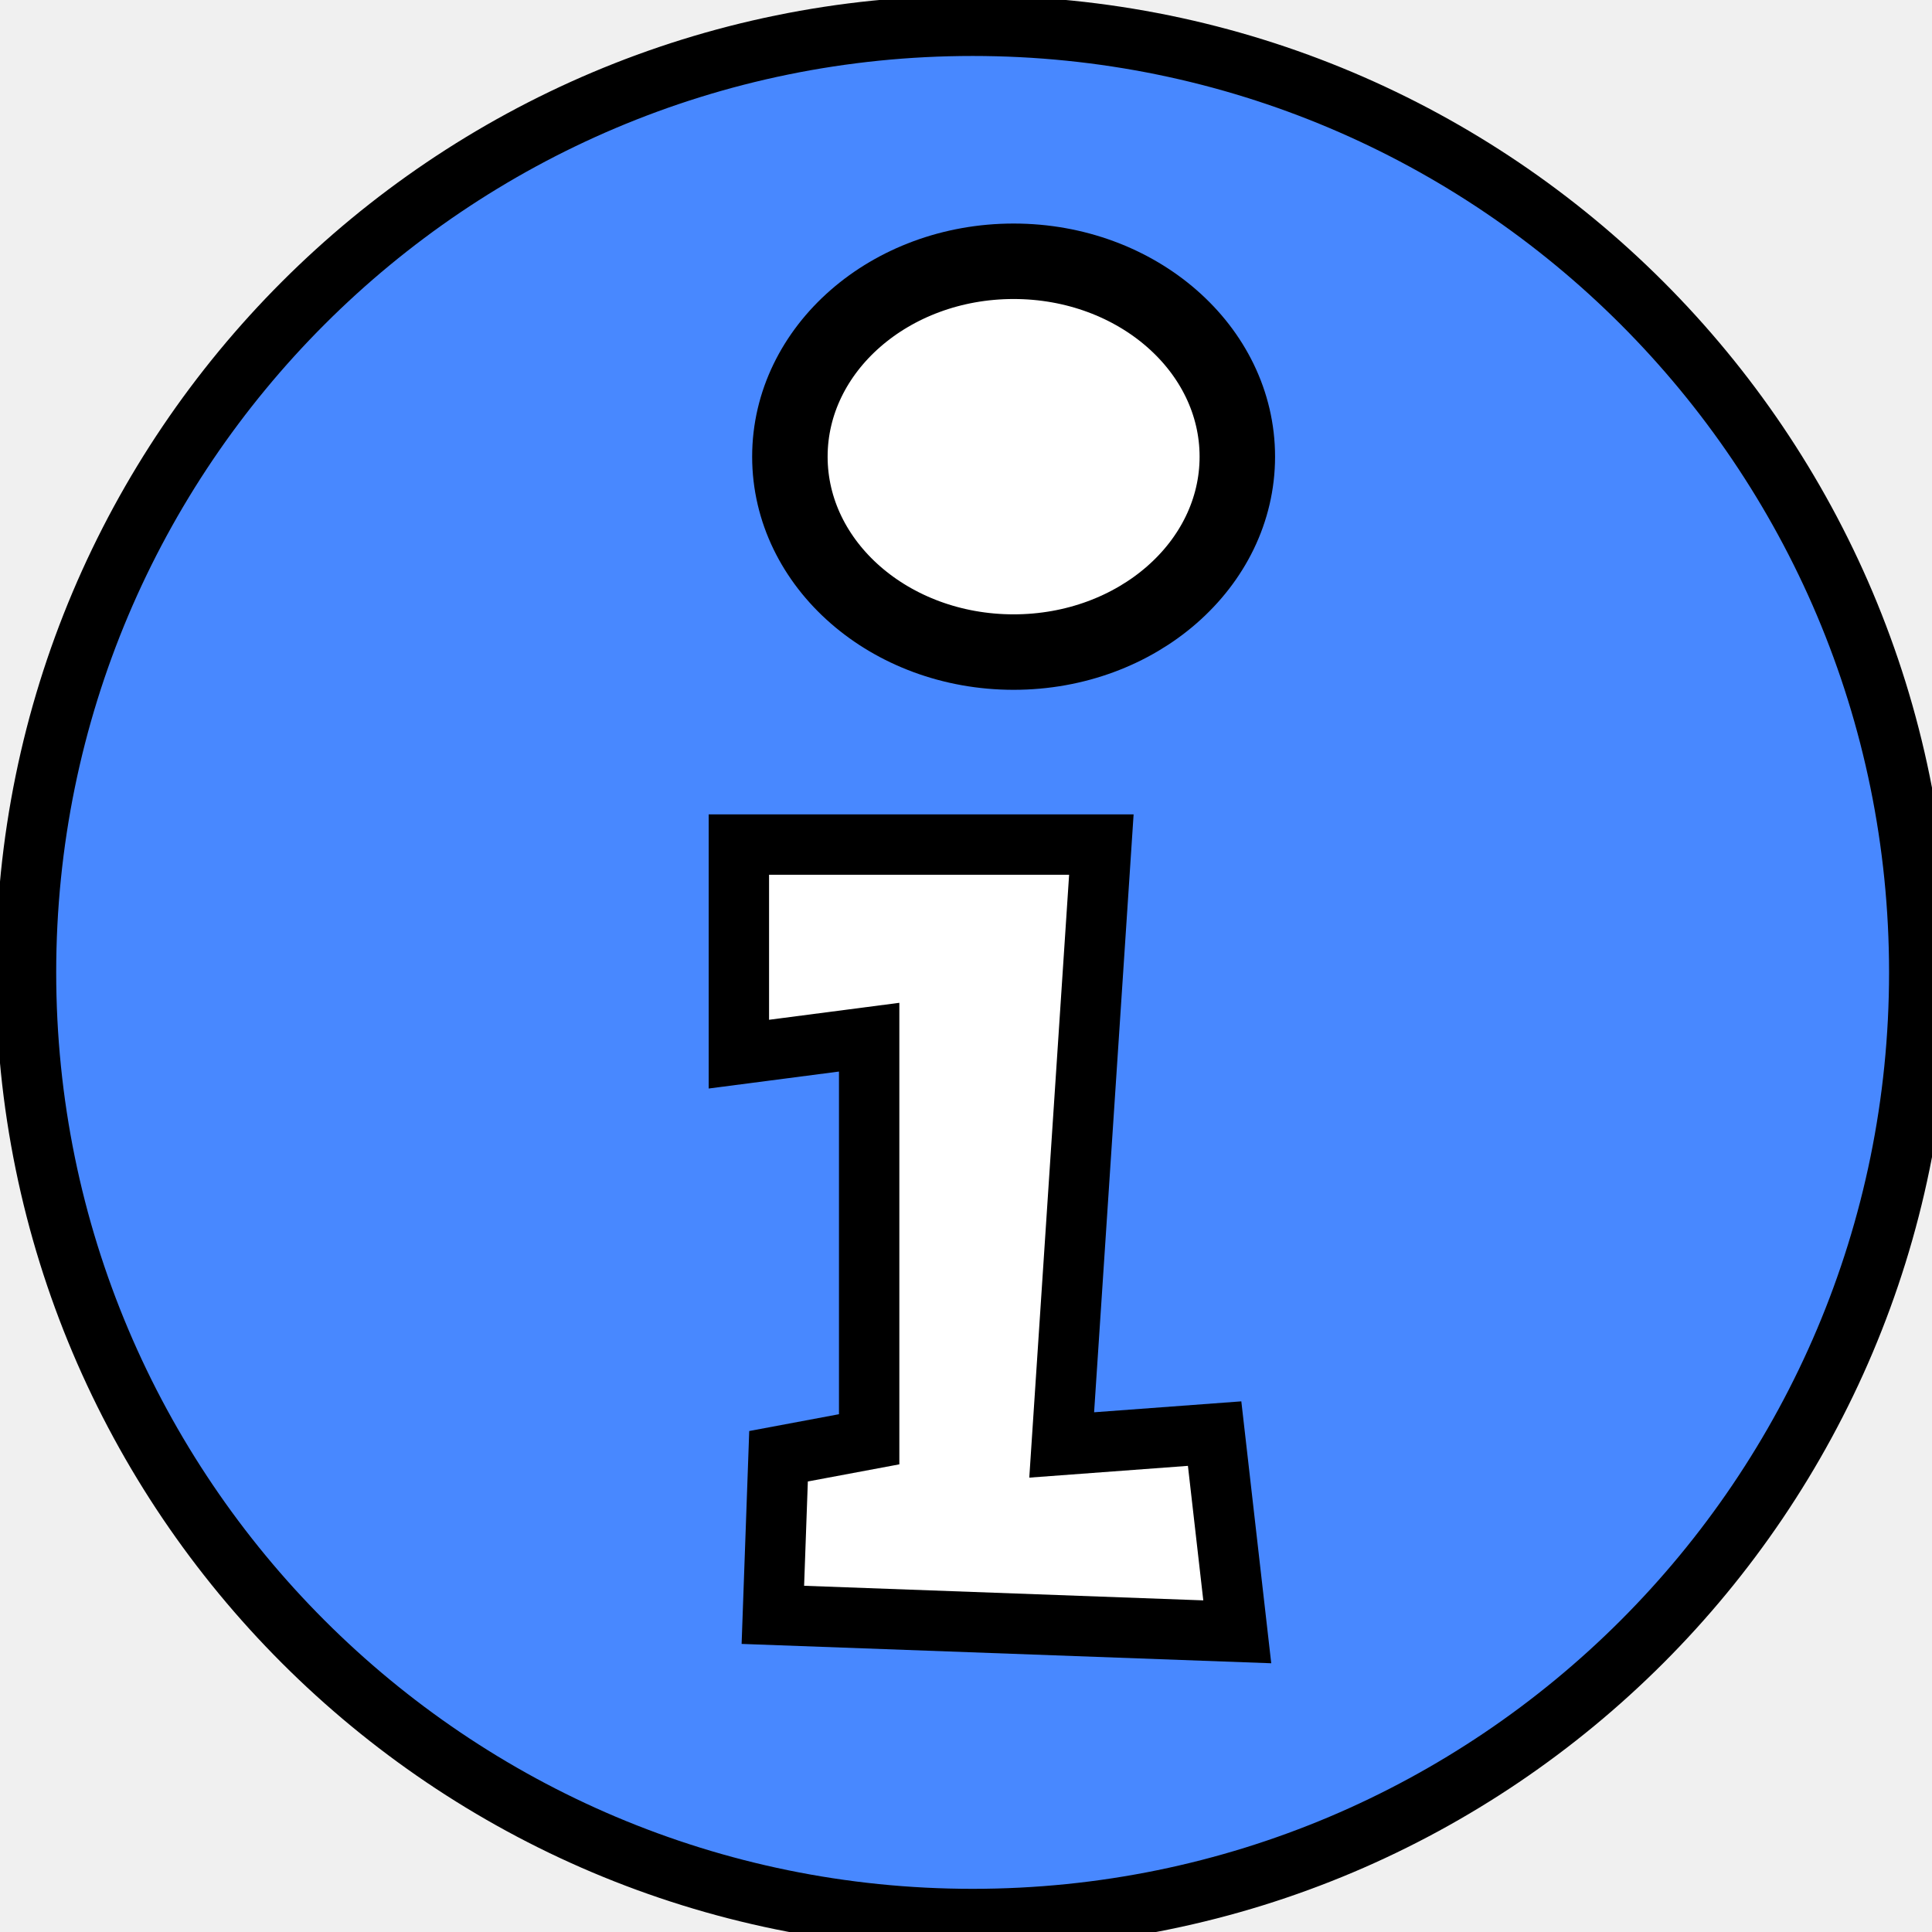
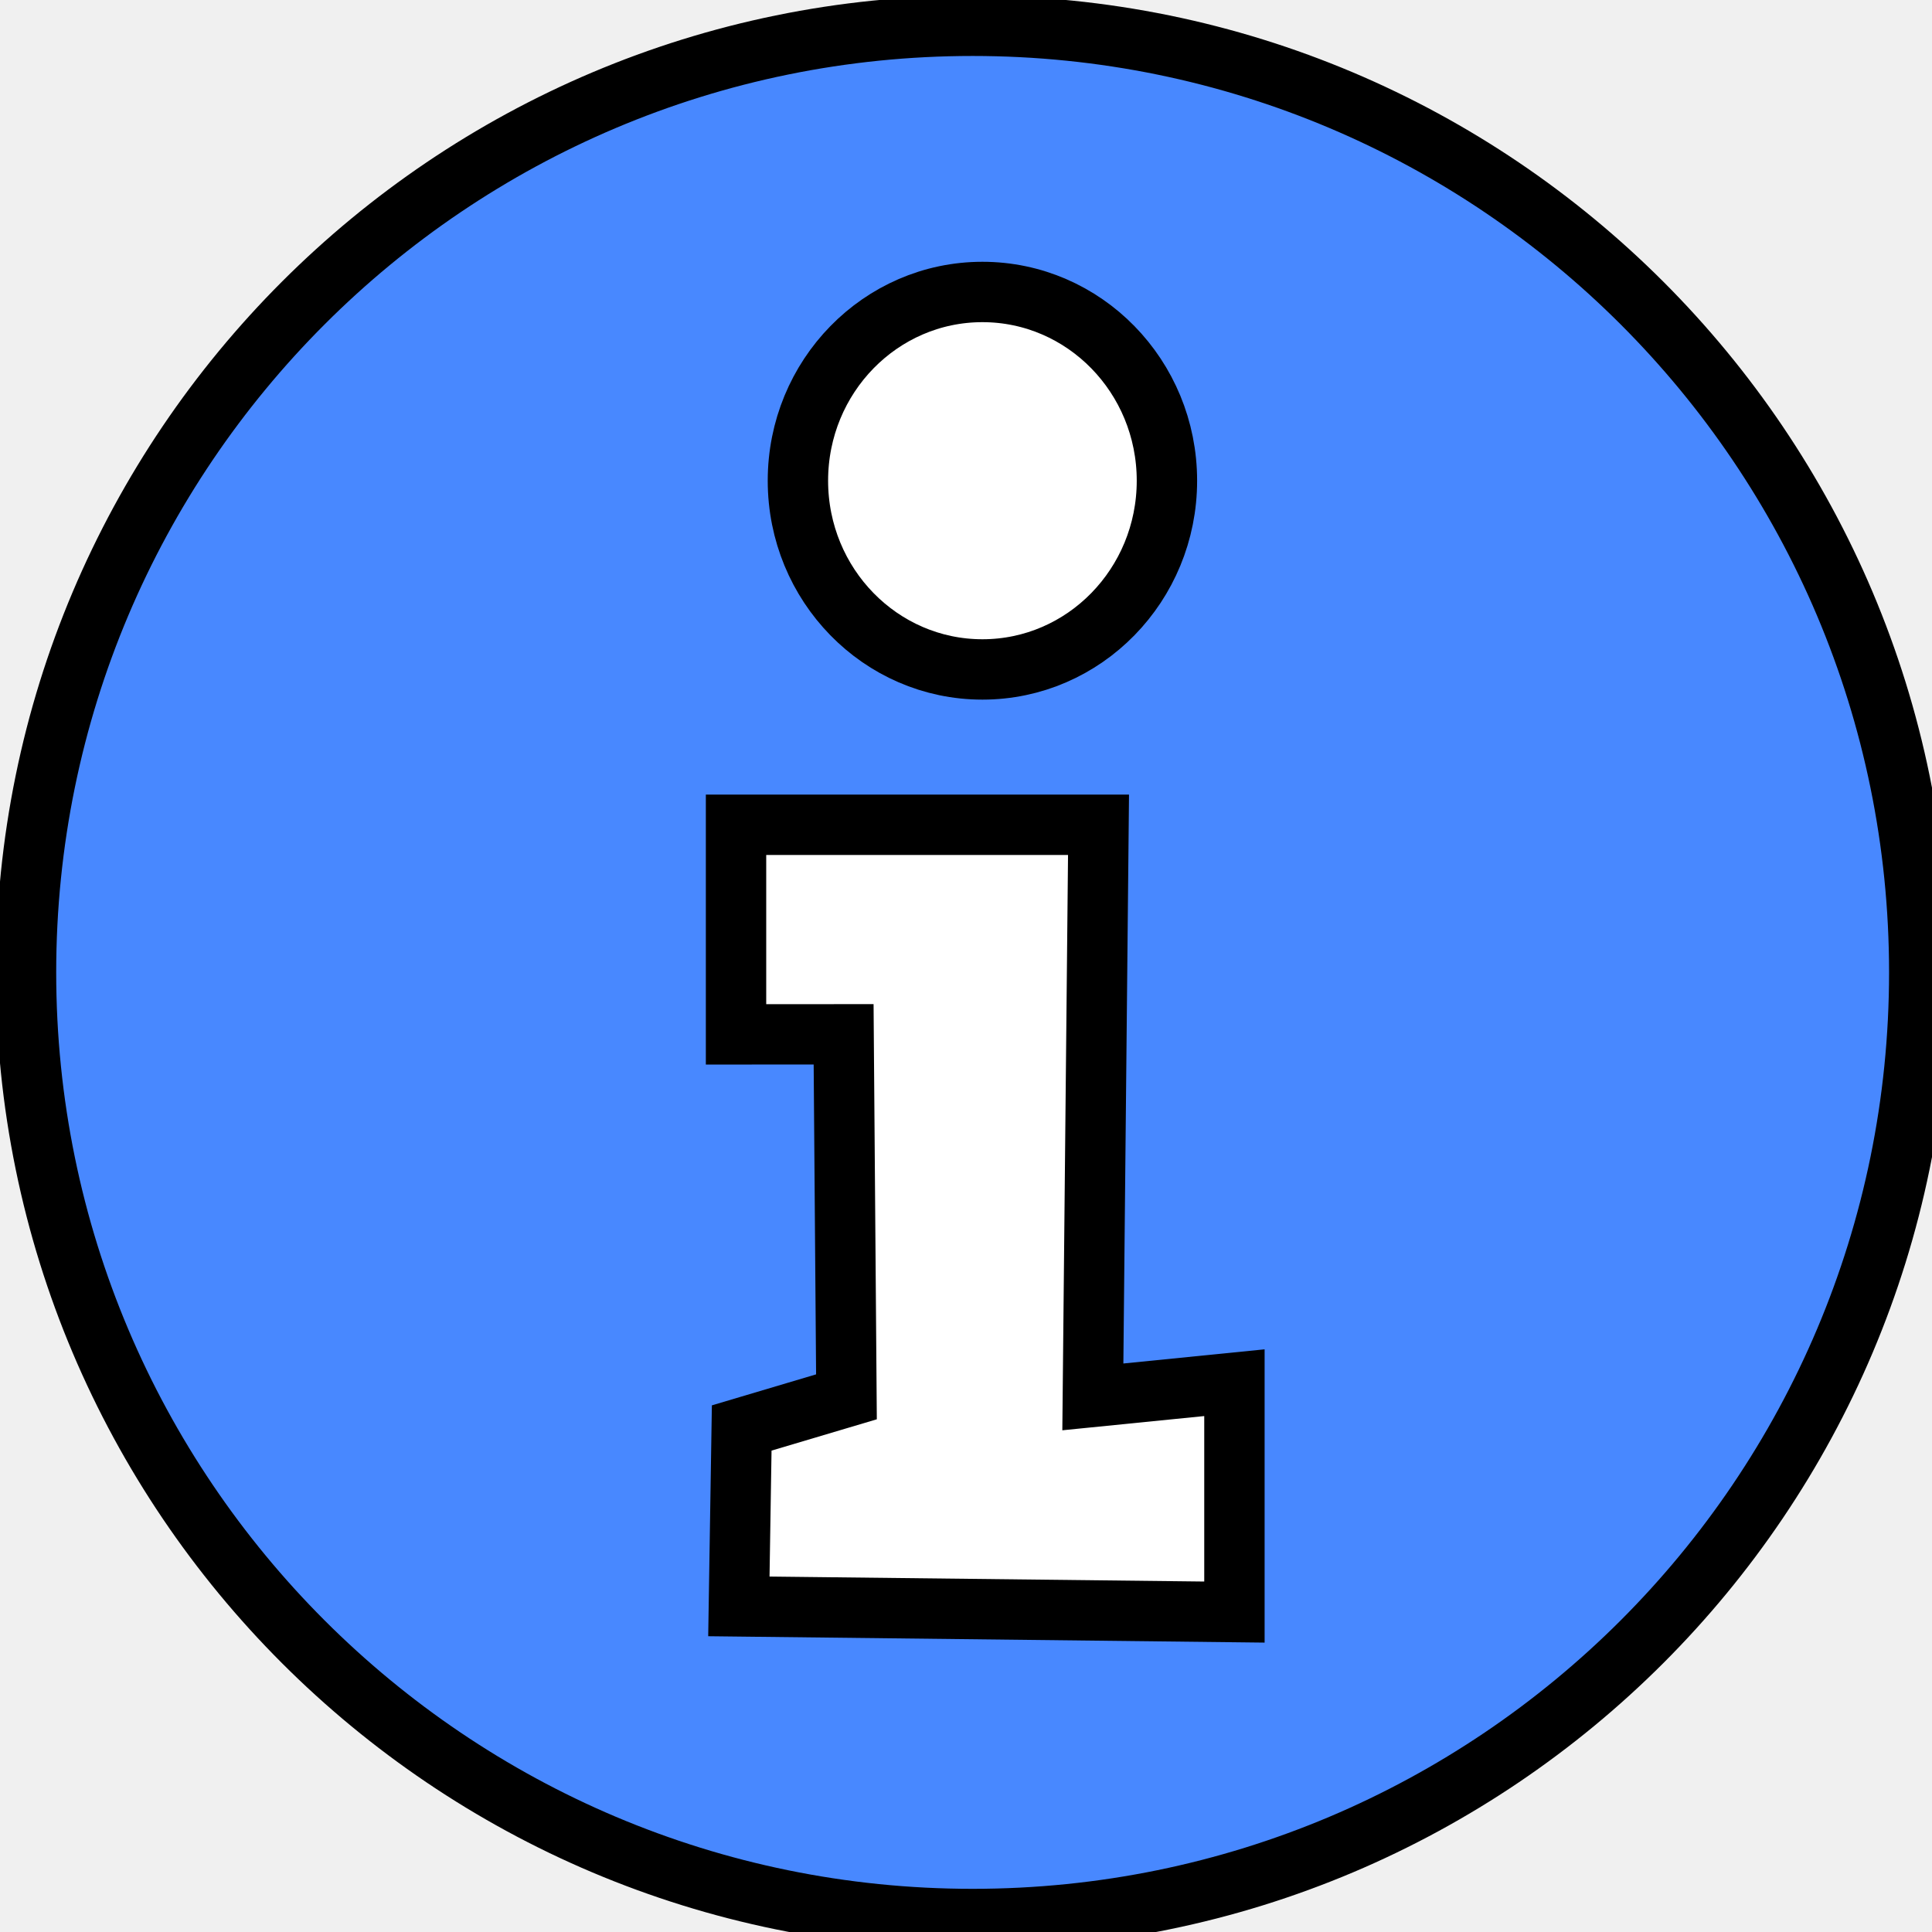
<svg xmlns="http://www.w3.org/2000/svg" width="32" height="32" id="svg2" version="1.1">
  <defs id="defs4" />
  <g id="layer1" transform="translate(0,-1020.362)">
-     <path style="fill:#4888ff;fill-opacity:1;stroke:#000000;stroke-opacity:1" id="path3986" d="m 31.789,16.321 a 15.679,15.679 0 1 1 -31.358,0 15.679,15.679 0 1 1 31.358,0 z" transform="matrix(-1,0,0,1,32.21983,1020.147)" />
-     <path style="fill:#ffffff;fill-opacity:1;stroke:#000000;stroke-width:1.25;stroke-linecap:butt;stroke-linejoin:miter;stroke-miterlimit:4;stroke-opacity:1;stroke-dasharray:none;stroke-dashoffset:0" id="path4498" d="m 21.482,8.22 a 3.705,3.236 0 1 1 -7.411,0 3.705,3.236 0 1 1 7.411,0 z" transform="matrix(-1,0,0,1,34.56504,1019.706)" />
-     <path style="fill:#ffffff;fill-opacity:1;stroke:#000000;stroke-width:1px;stroke-linecap:butt;stroke-linejoin:miter;stroke-opacity:1" d="m 18.242,1034.351 -6.004,0 0,3.471 2.158,-0.281 0,6.66 -1.501,0.281 -0.094,2.627 7.692,0.281 -0.375,-3.283 -2.533,0.188 z" id="path4500" />
+     <path style="fill:#4888ff;fill-opacity:1;stroke:#000000;stroke-opacity:1" id="path3986" d="M 31.789,16.321 A 15.679,15.679 0 0 1 16.11,32 15.679,15.679 0 0 1 0.431,16.321 15.679,15.679 0 0 1 16.11,0.642 15.679,15.679 0 0 1 31.789,16.321 Z" transform="matrix(-1,0,0,1,32.21983,1020.147)" />
+     <ellipse style="fill:#ffffff;fill-opacity:1;stroke:#000000;stroke-width:1;stroke-linecap:butt;stroke-linejoin:miter;stroke-miterlimit:4;stroke-dasharray:none;stroke-dashoffset:0;stroke-opacity:1" id="path4498" transform="scale(-1,1)" cx="-16.272" cy="1028.324" rx="3.056" ry="3.126" />
+     <path style="fill:#ffffff;fill-opacity:1;stroke:#000000;stroke-width:1px;stroke-linecap:butt;stroke-linejoin:miter;stroke-opacity:1" d="m 18.195,1034.023 h -6.004 v 3.471 l 1.782,-10e-5 0.047,6.004 -1.735,0.516 -0.047,2.955 8.208,0.094 1e-6,-3.799 -2.345,0.235 z" id="path4500" />
  </g>
</svg>
